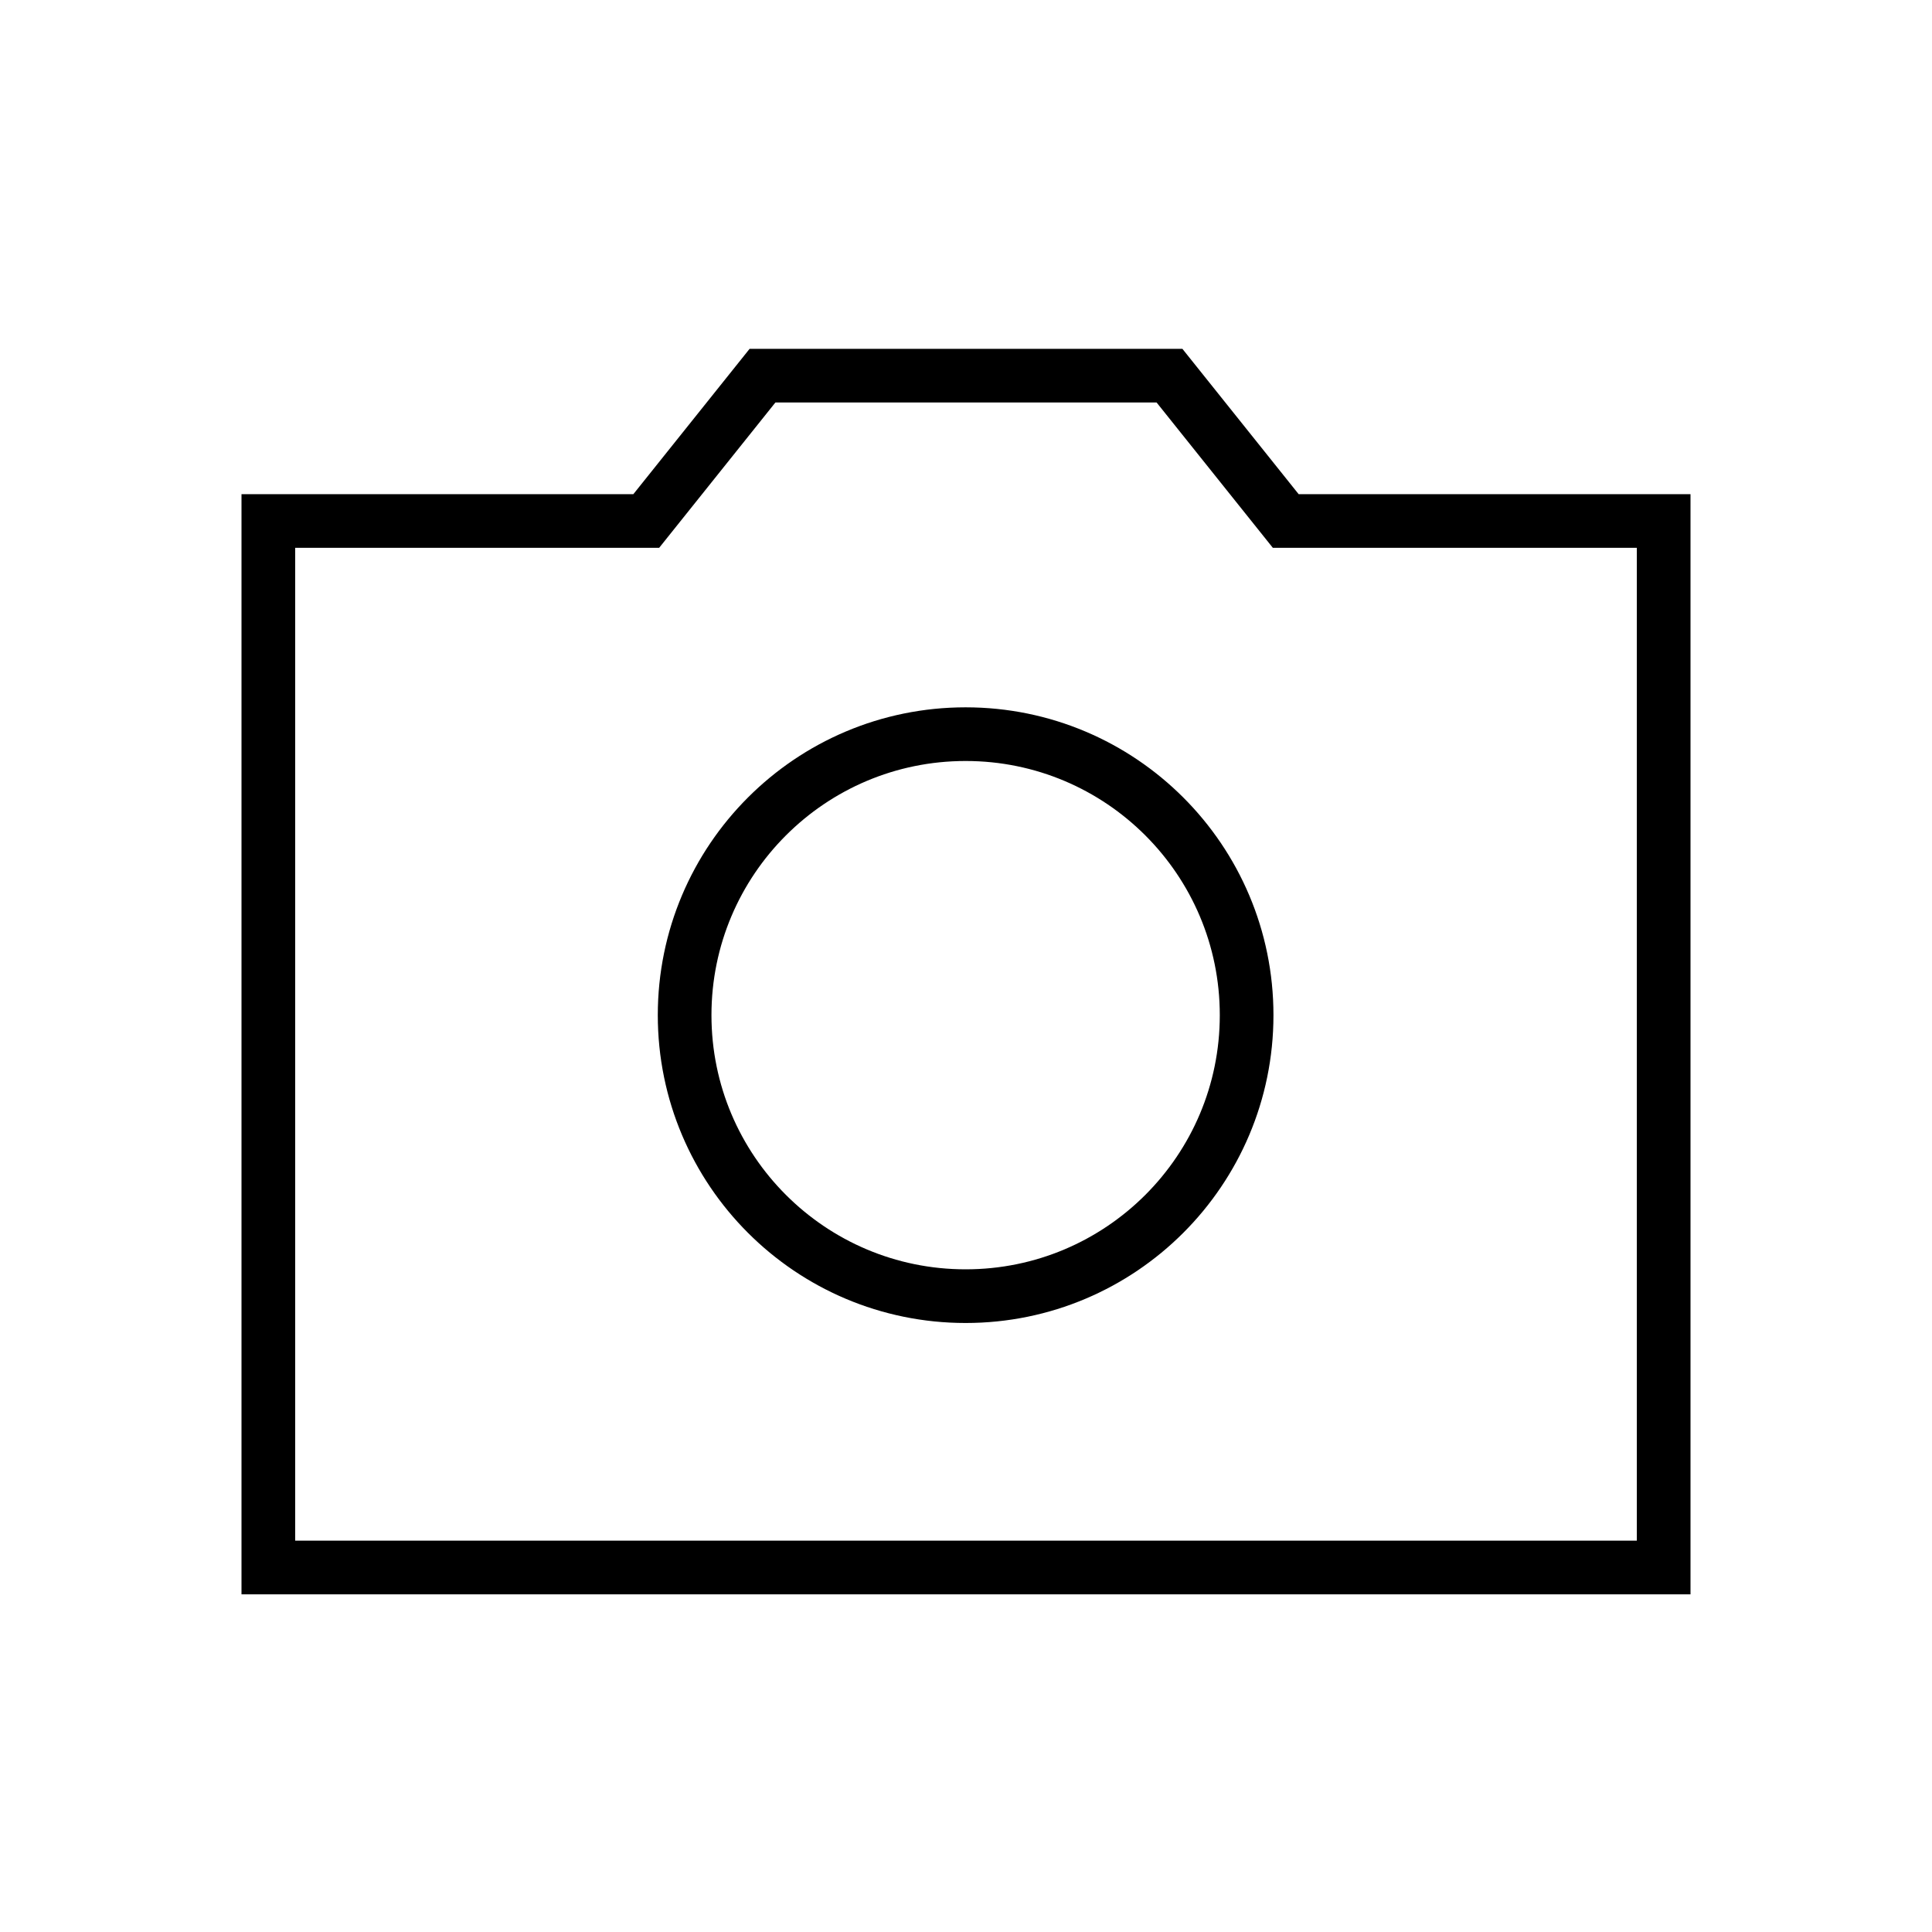
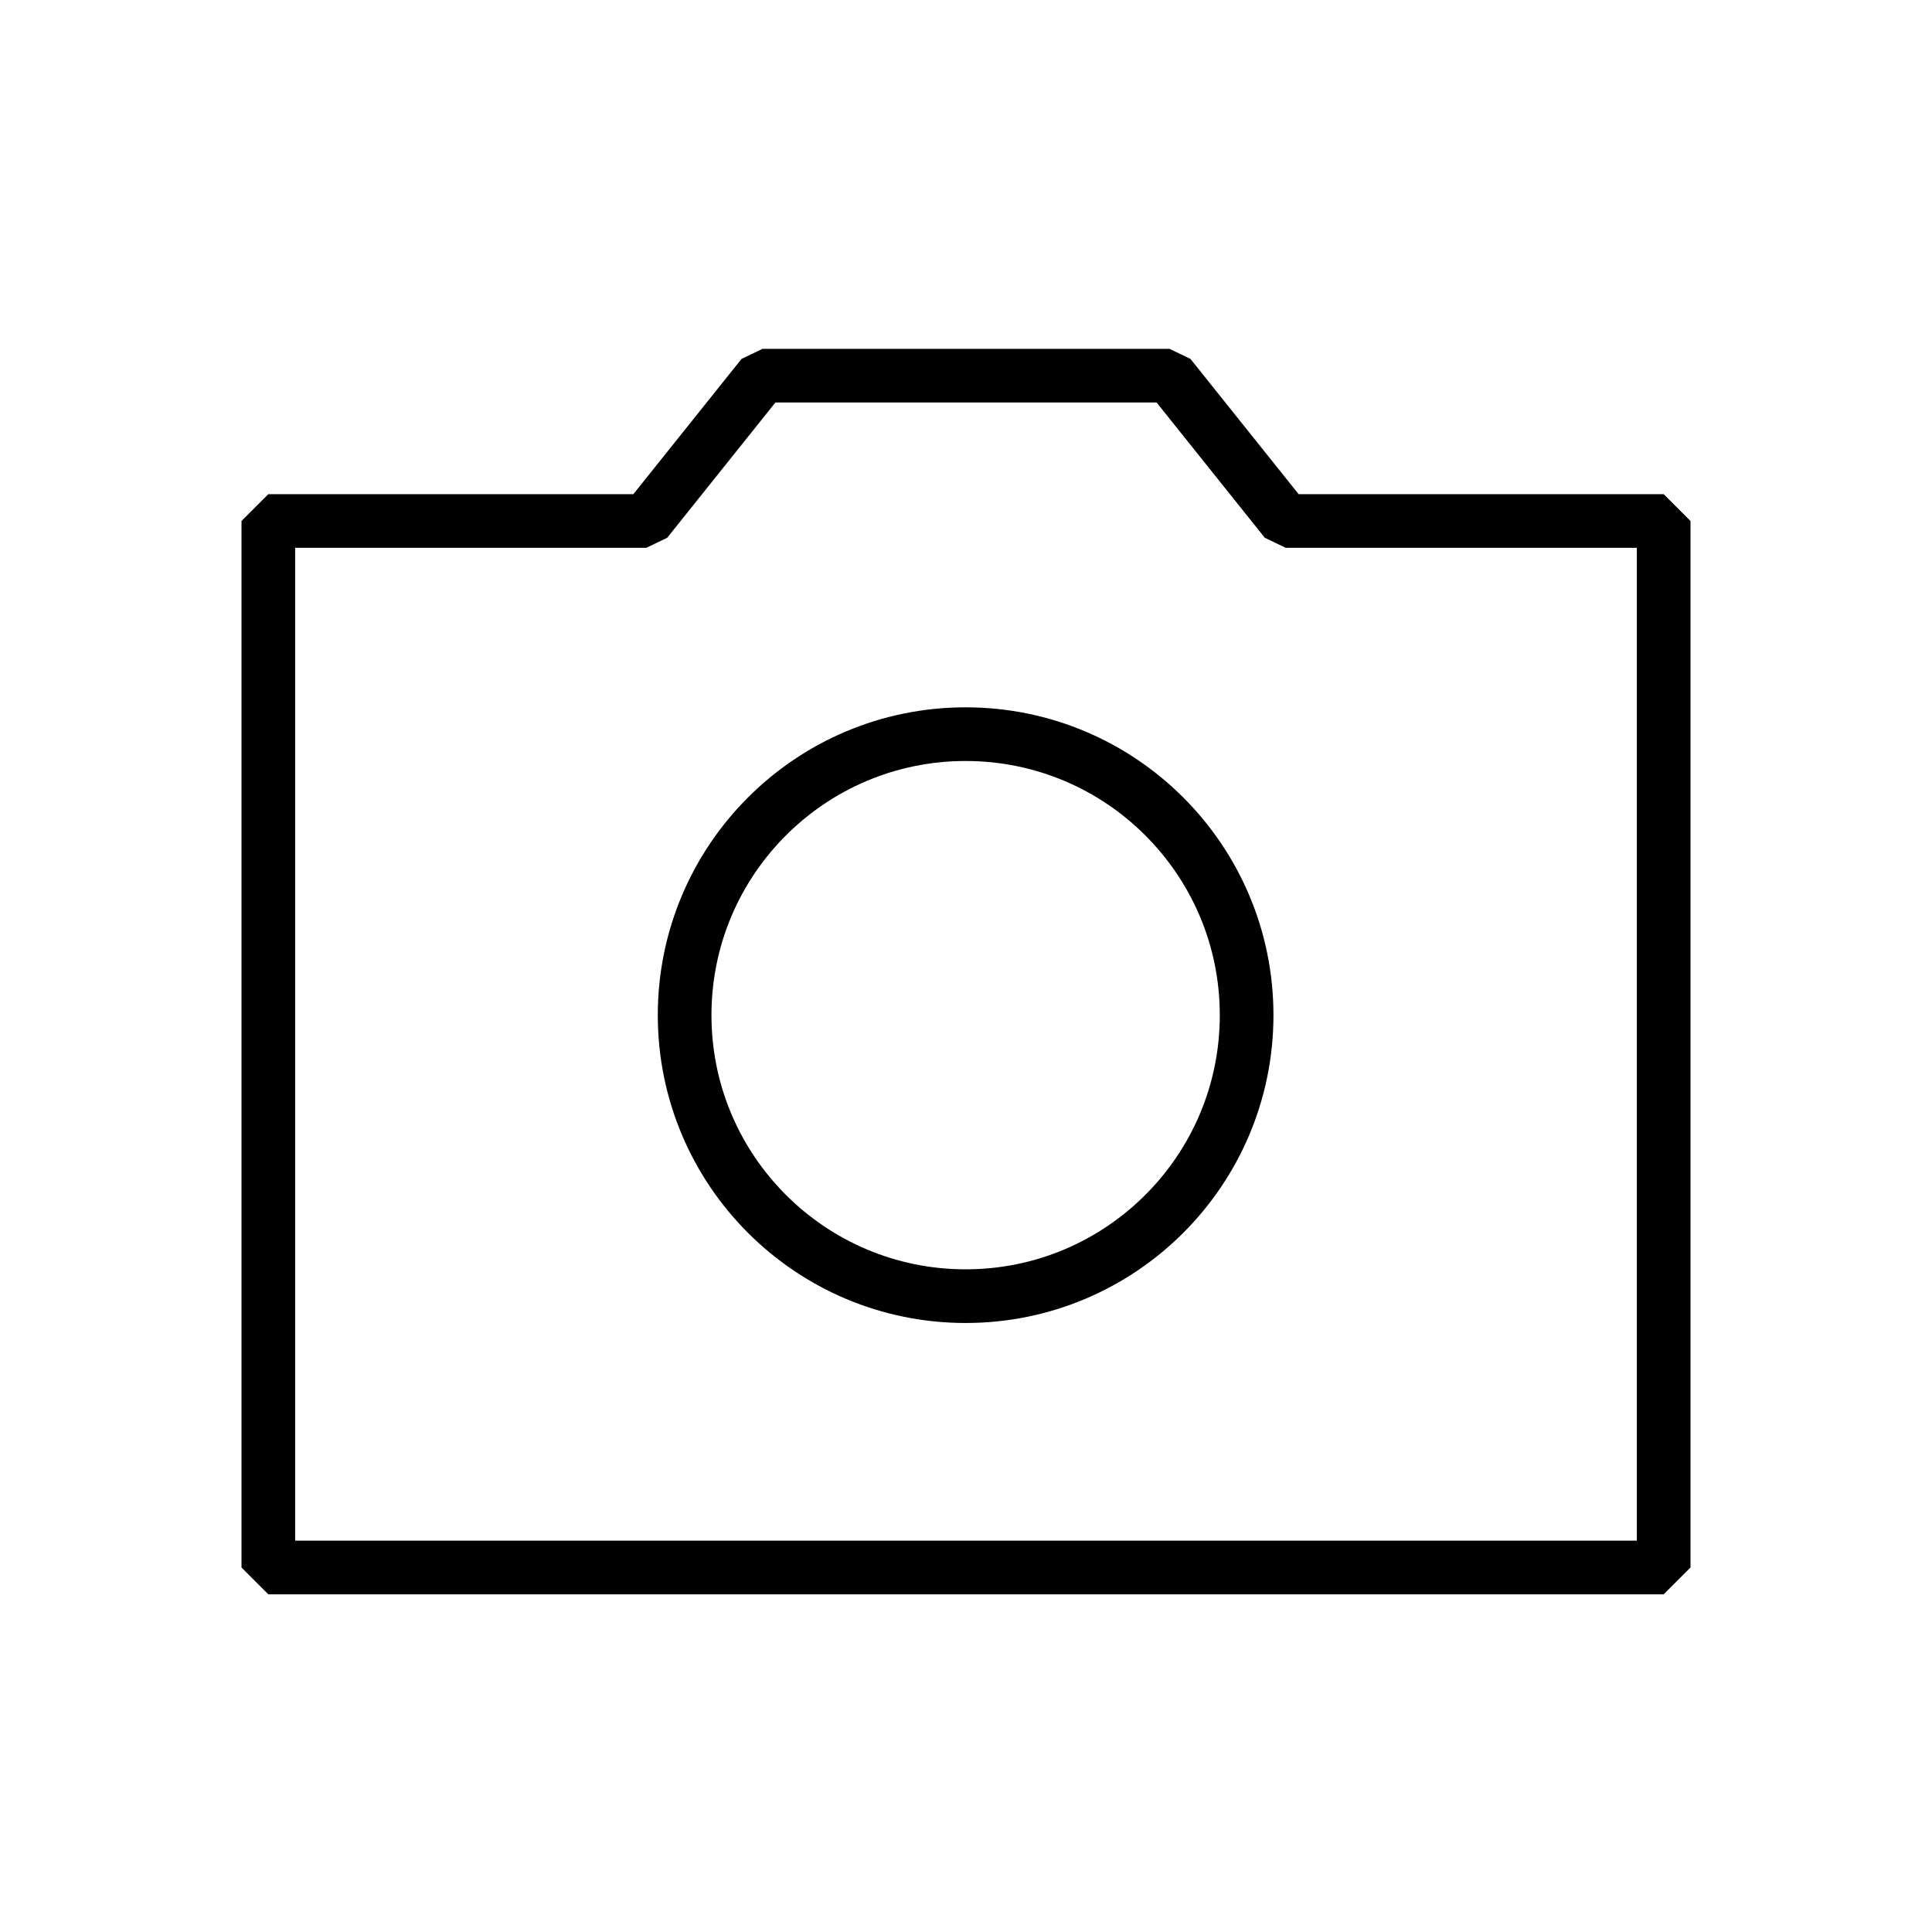
<svg xmlns="http://www.w3.org/2000/svg" width="36" height="36" viewBox="0 0 36 36" fill="none">
-   <path d="M21.792 7L23.958 9.708H31V29.208H5V9.708H12.042L14.208 7H21.792Z" stroke="black" />
+   <path d="M21.792 7L23.958 9.708H31V29.208H5V9.708H12.042L14.208 7H21.792Z" stroke="black" stroke-linejoin="bevel" />
  <circle cx="17.993" cy="18.916" r="5.236" stroke="black" />
</svg>
